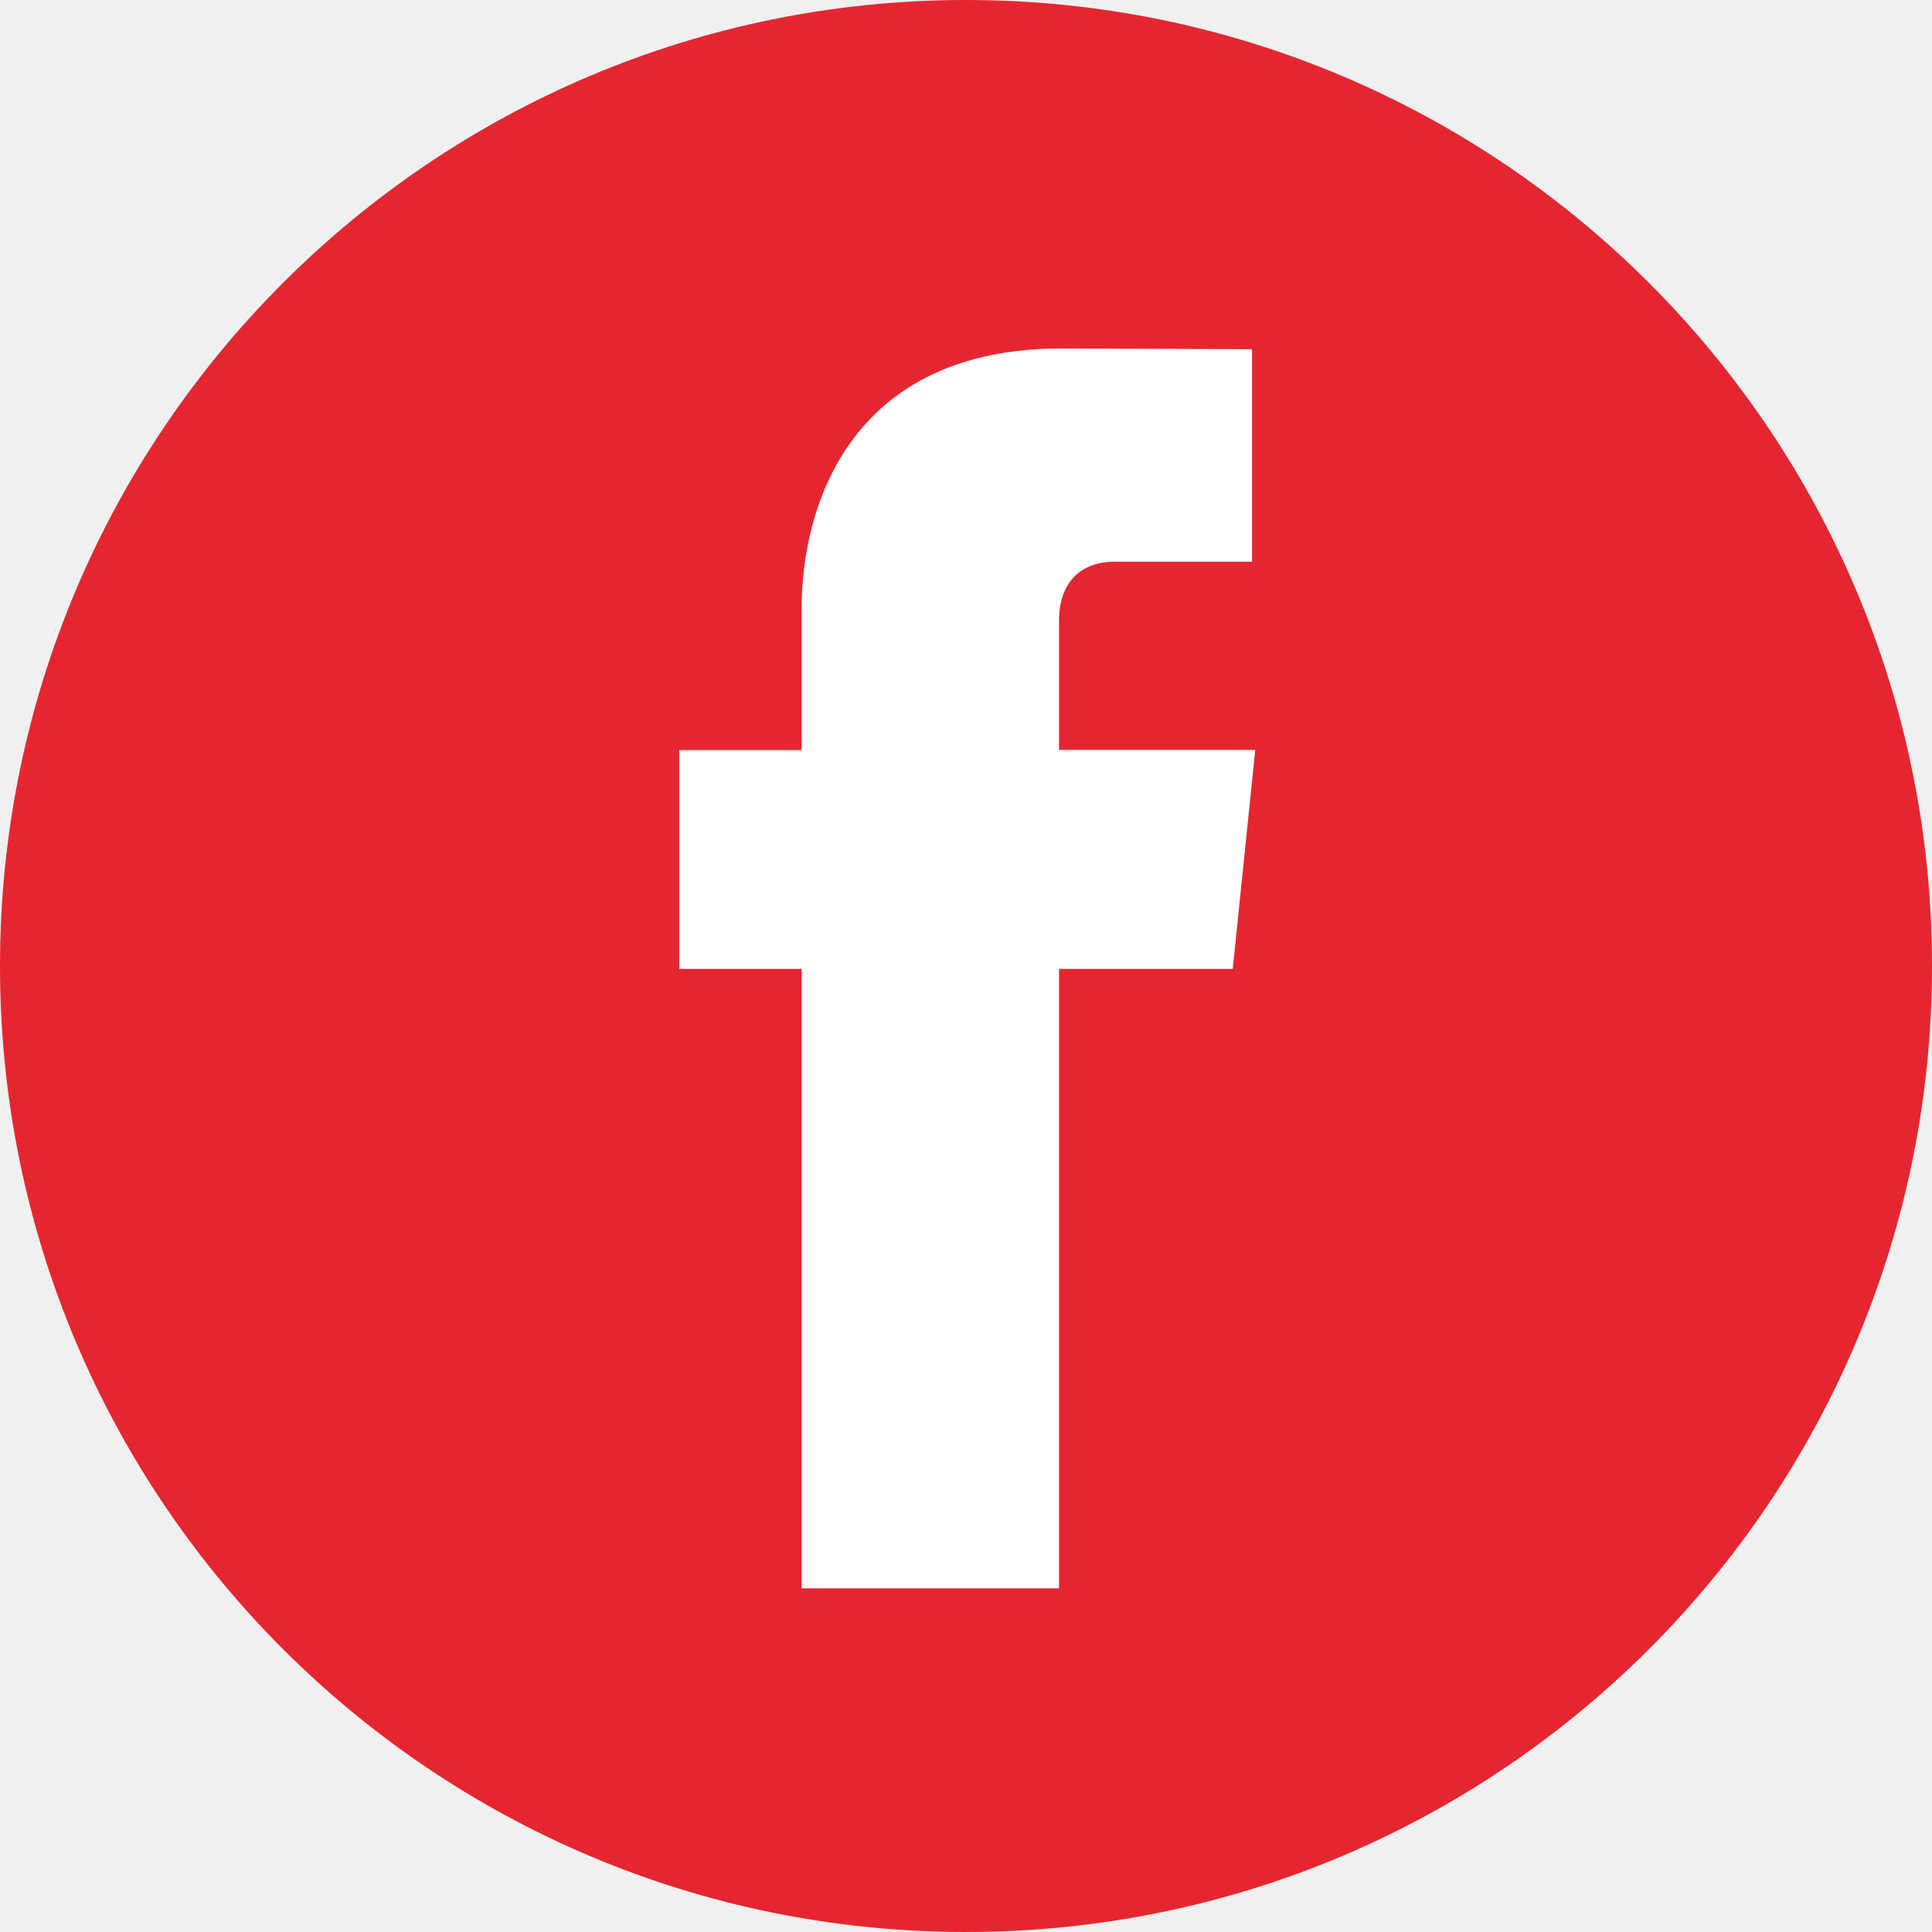
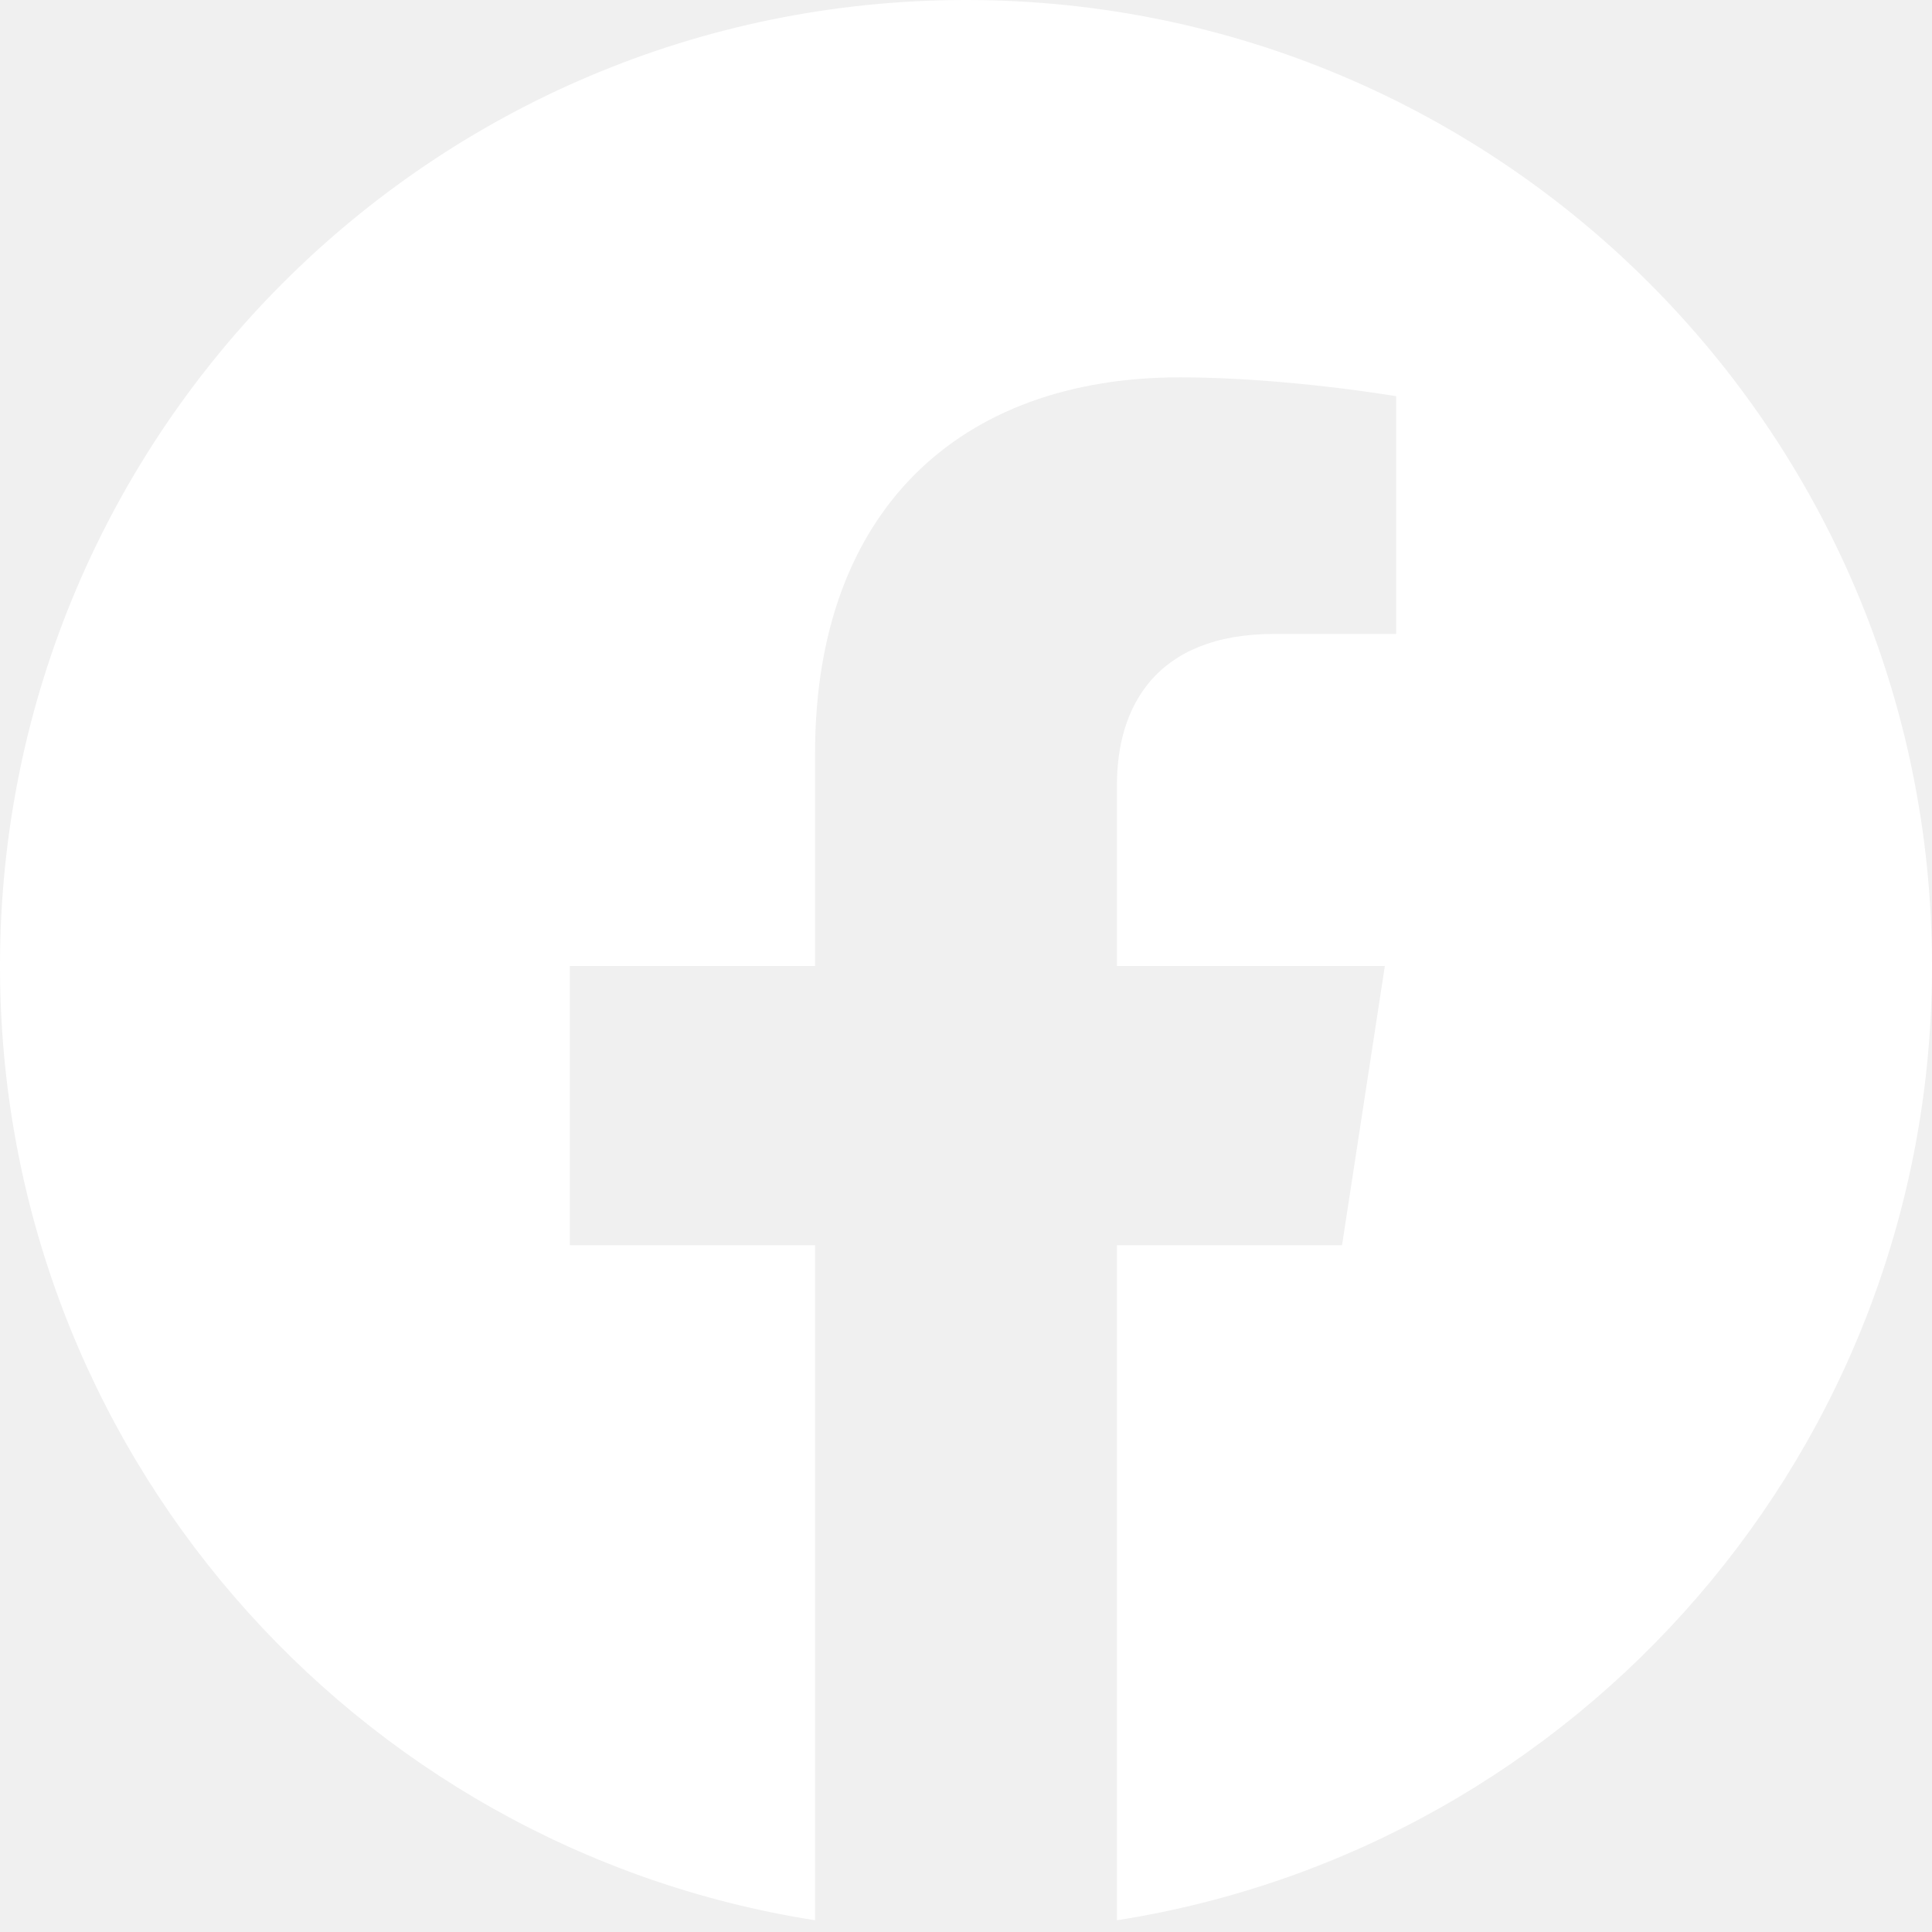
- <svg xmlns="http://www.w3.org/2000/svg" viewBox="0 0 108 108">
-   <circle cx="54" cy="54" r="54" fill="#e52630" />
-   <path d="M68.91 54.16H59.2v34.63H44.81V54.16h-6.84V41.93h6.84v-7.92c0-5.67 2.69-14.53 14.52-14.53l10.66.04V31.4h-7.74c-1.26 0-3.05.63-3.05 3.33v7.19h10.97l-1.26 12.24z" fill="#fff" />
+ <svg xmlns="http://www.w3.org/2000/svg" viewBox="0 0 1024 1024">
+   <path d="M1024 512C1024 229.23 794.77 0 512 0S0 229.23 0 512c0 255.554 187.231 467.37 432 505.778V660H302V512h130V399.2C432 270.88 508.439 200 625.389 200 681.408 200 740 210 740 210v126h-64.563C611.835 336 592 375.467 592 415.957V512h142l-22.7 148H592v357.778C836.769 979.37 1024 767.554 1024 512z" fill="#fff" />
</svg>
